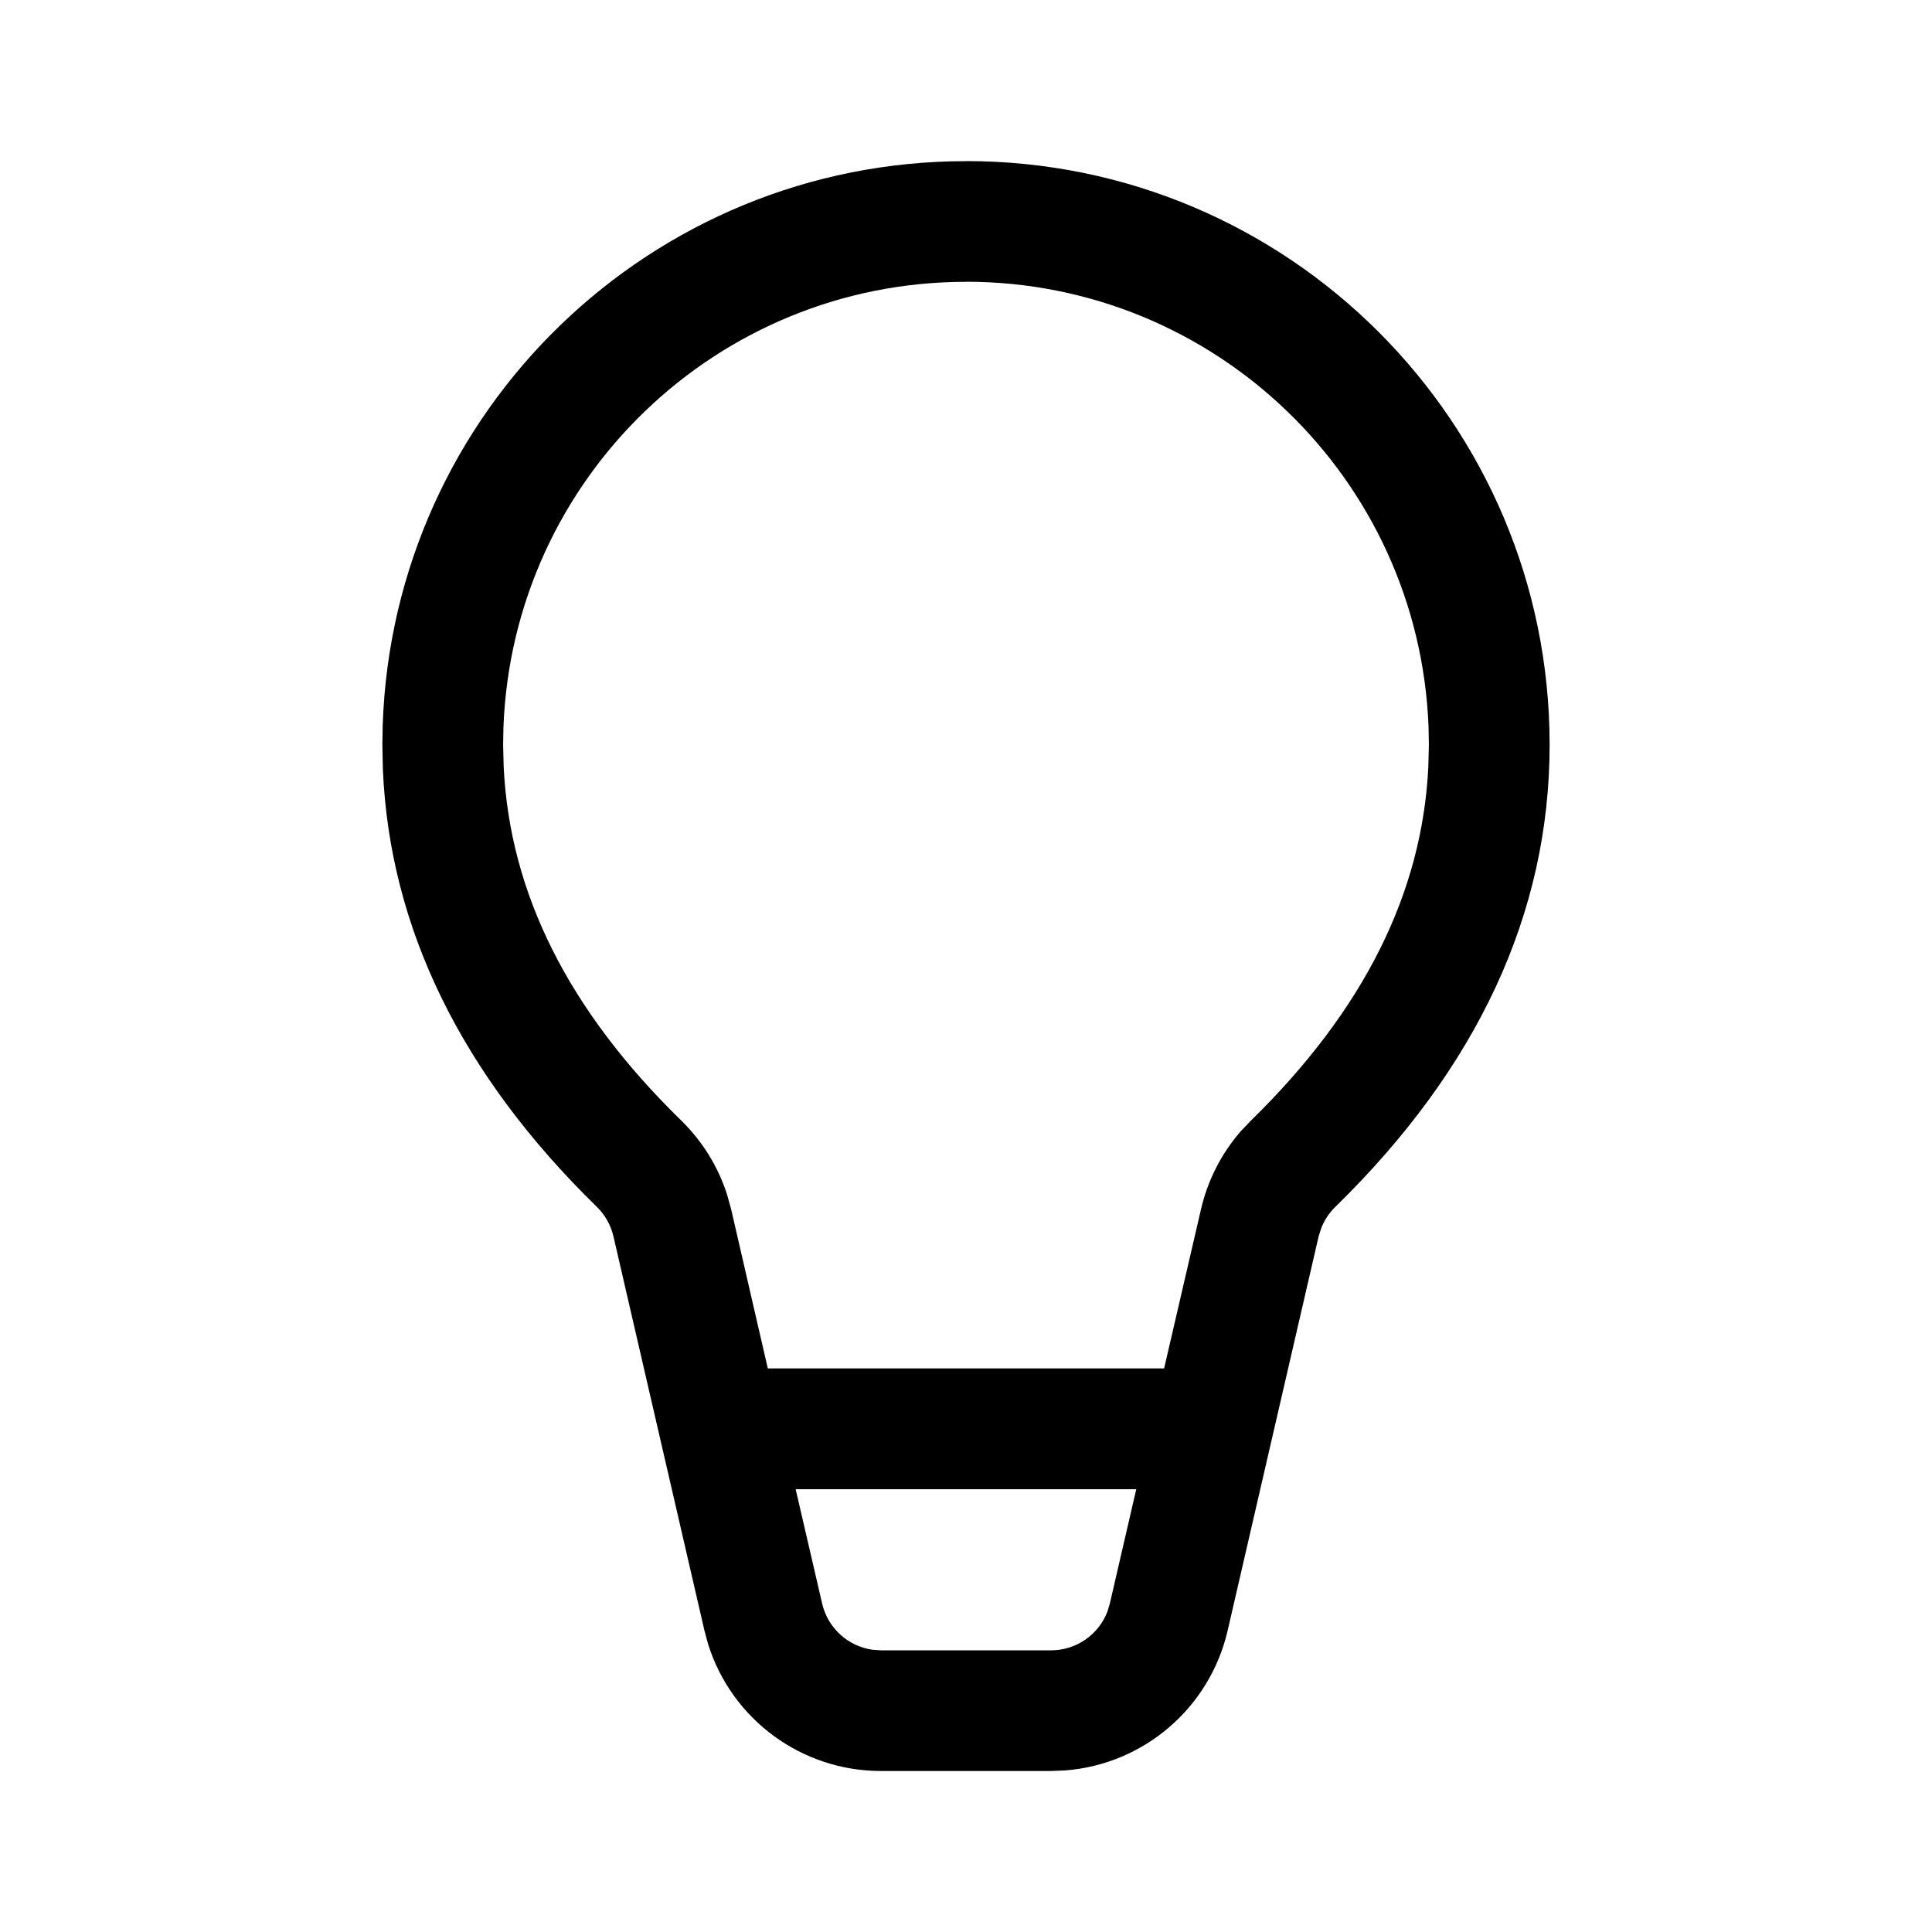
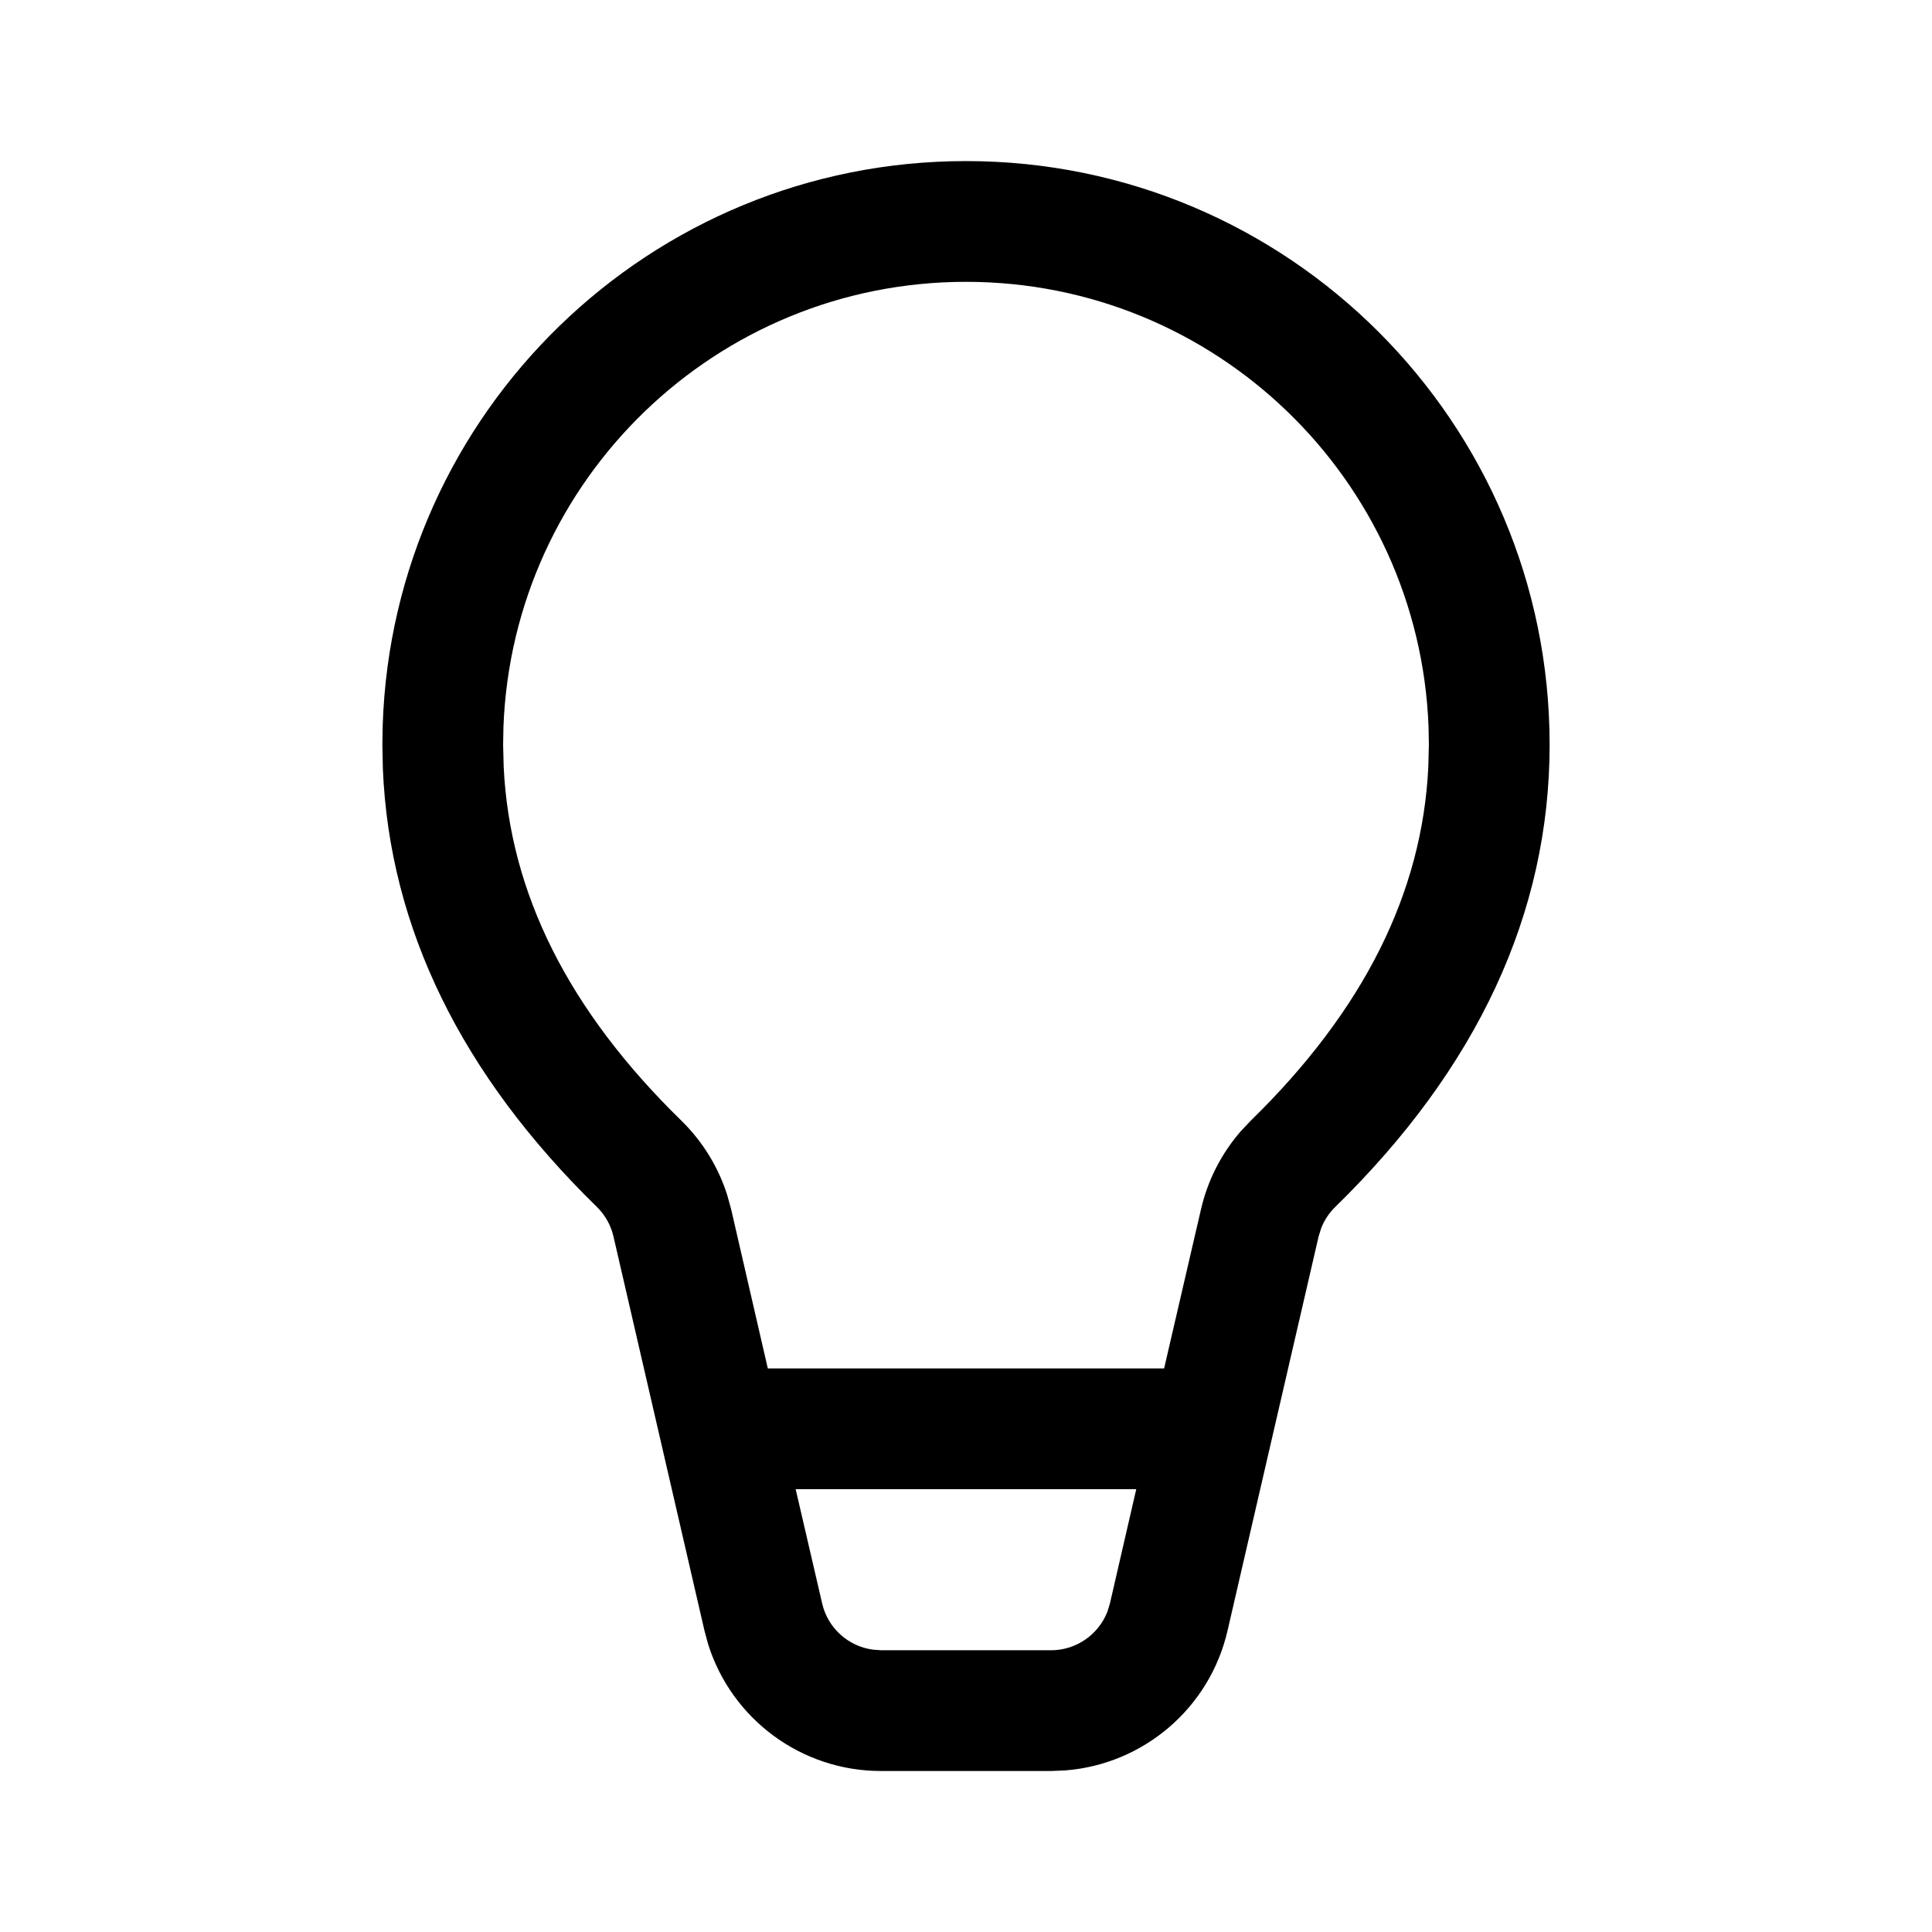
<svg xmlns="http://www.w3.org/2000/svg" viewBox="0 0 24 24" fill="none">
-   <path d="M12 2.001a7.25 7.25 0 017.25 7.25c0 2.097-.9 4.02-2.663 5.742a.751.751 0 00-.175.266l-.032.102-1.13 4.895a2.25 2.25 0 01-2.02 1.737l-.173.007h-2.114a2.25 2.25 0 01-2.147-1.577l-.045-.167-1.13-4.895a.75.75 0 00-.206-.368c-1.68-1.64-2.577-3.463-2.659-5.443L4.75 9.25l.004-.239A7.25 7.25 0 0112 2.002zM14.115 18.5H9.884l.329 1.42a.75.75 0 00.627.574l.103.007h2.114a.75.75 0 00.7-.482l.03-.1.328-1.419zM12 3.501a5.75 5.75 0 00-5.746 5.53l-.004.22.007.277c.076 1.564.8 3.02 2.206 4.392.264.258.46.576.571.926l.049.178.455 1.975h4.923l.458-1.976a2.25 2.25 0 01.493-.969l.127-.133c1.404-1.373 2.128-2.829 2.204-4.393l.007-.277-.004-.22A5.75 5.75 0 0012 3.5z" fill="currentColor" />
+   <path d="M12 2.001C16.004 2.001 19.25 5.247 19.25 9.251C19.25 11.347 18.349 13.271 16.587 14.993C16.51 15.068 16.45 15.159 16.412 15.258L16.38 15.361L15.249 20.256C15.027 21.22 14.204 21.918 13.23 21.993L13.057 22H10.943C9.954 22 9.088 21.355 8.796 20.423L8.751 20.256L7.621 15.361C7.589 15.221 7.517 15.093 7.415 14.993C5.735 13.353 4.838 11.53 4.756 9.549L4.75 9.251L4.754 9.012C4.88 5.118 8.076 2.001 12 2.001ZM14.115 18.499H9.884L10.213 19.918C10.283 20.224 10.536 20.45 10.84 20.492L10.943 20.5H13.057C13.371 20.5 13.648 20.304 13.758 20.017L13.788 19.918L14.115 18.499ZM12 3.501C8.898 3.501 6.37 5.957 6.254 9.03L6.25 9.251L6.257 9.528C6.333 11.091 7.057 12.547 8.463 13.92C8.727 14.178 8.923 14.496 9.034 14.846L9.083 15.024L9.538 16.999H14.461L14.919 15.023C15.002 14.663 15.172 14.331 15.412 14.054L15.539 13.92C16.943 12.547 17.667 11.092 17.743 9.528L17.75 9.251L17.746 9.03C17.63 5.957 15.102 3.501 12 3.501Z" fill="currentColor" />
</svg>
